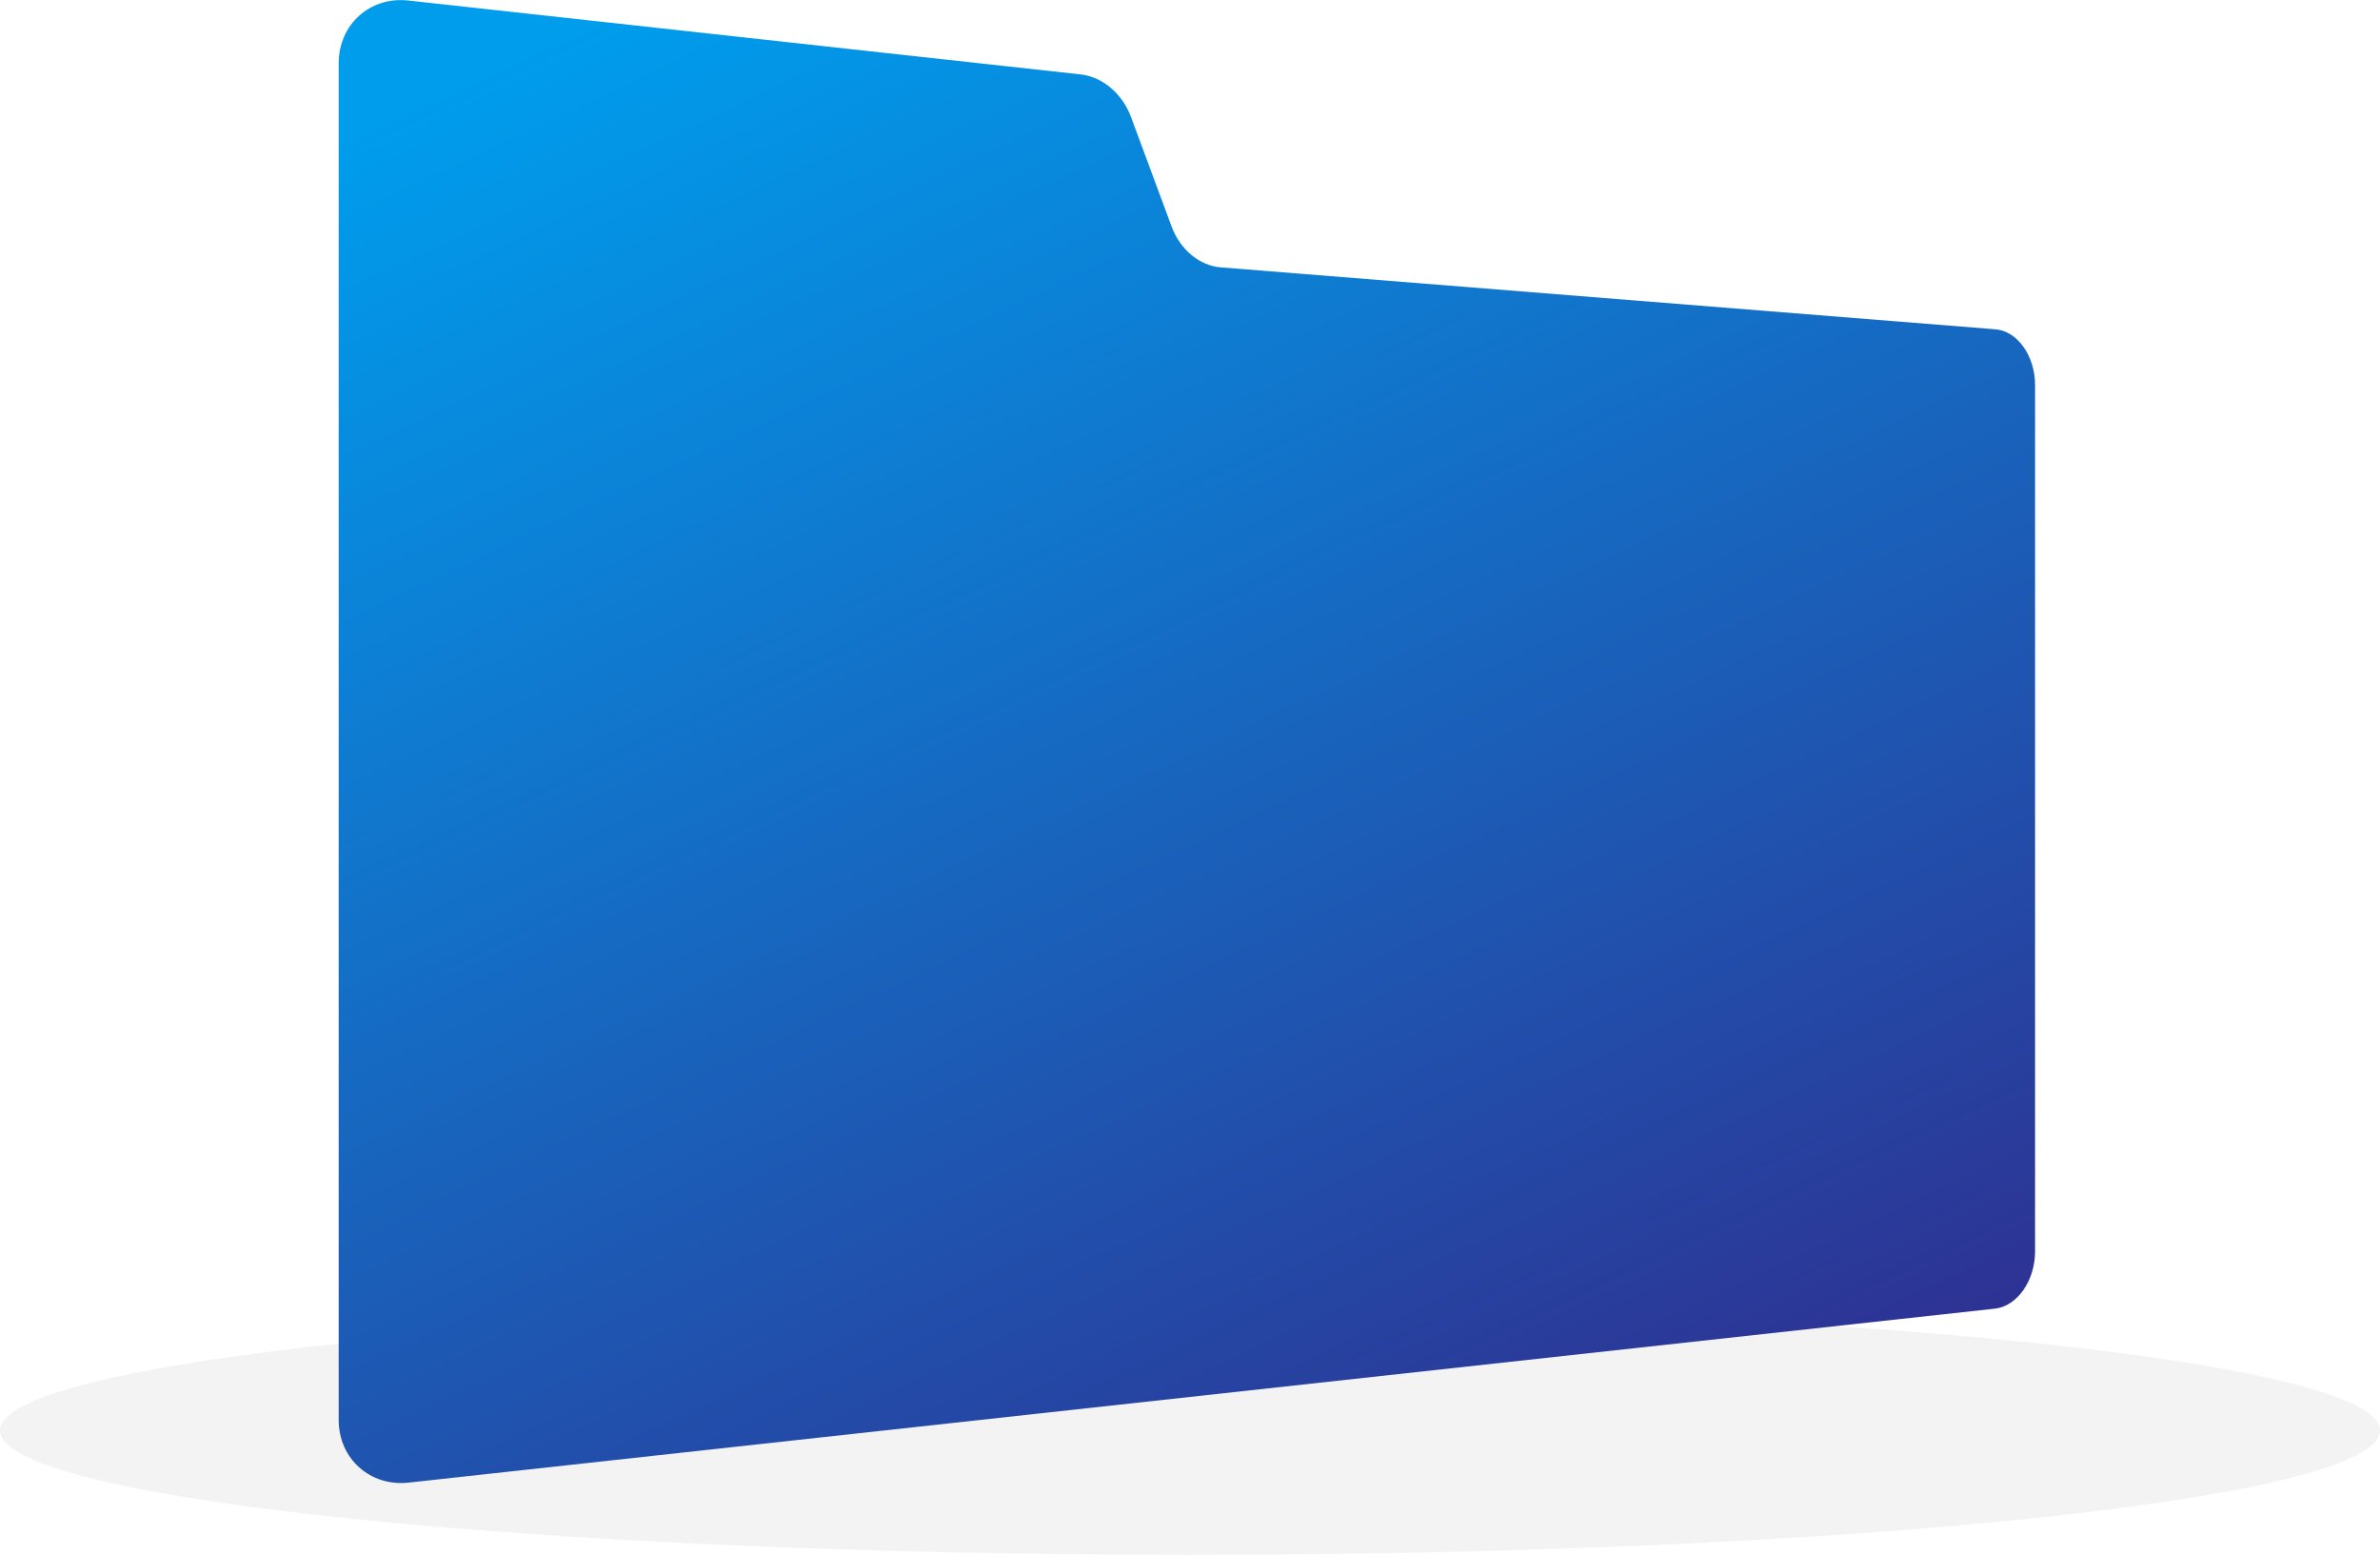
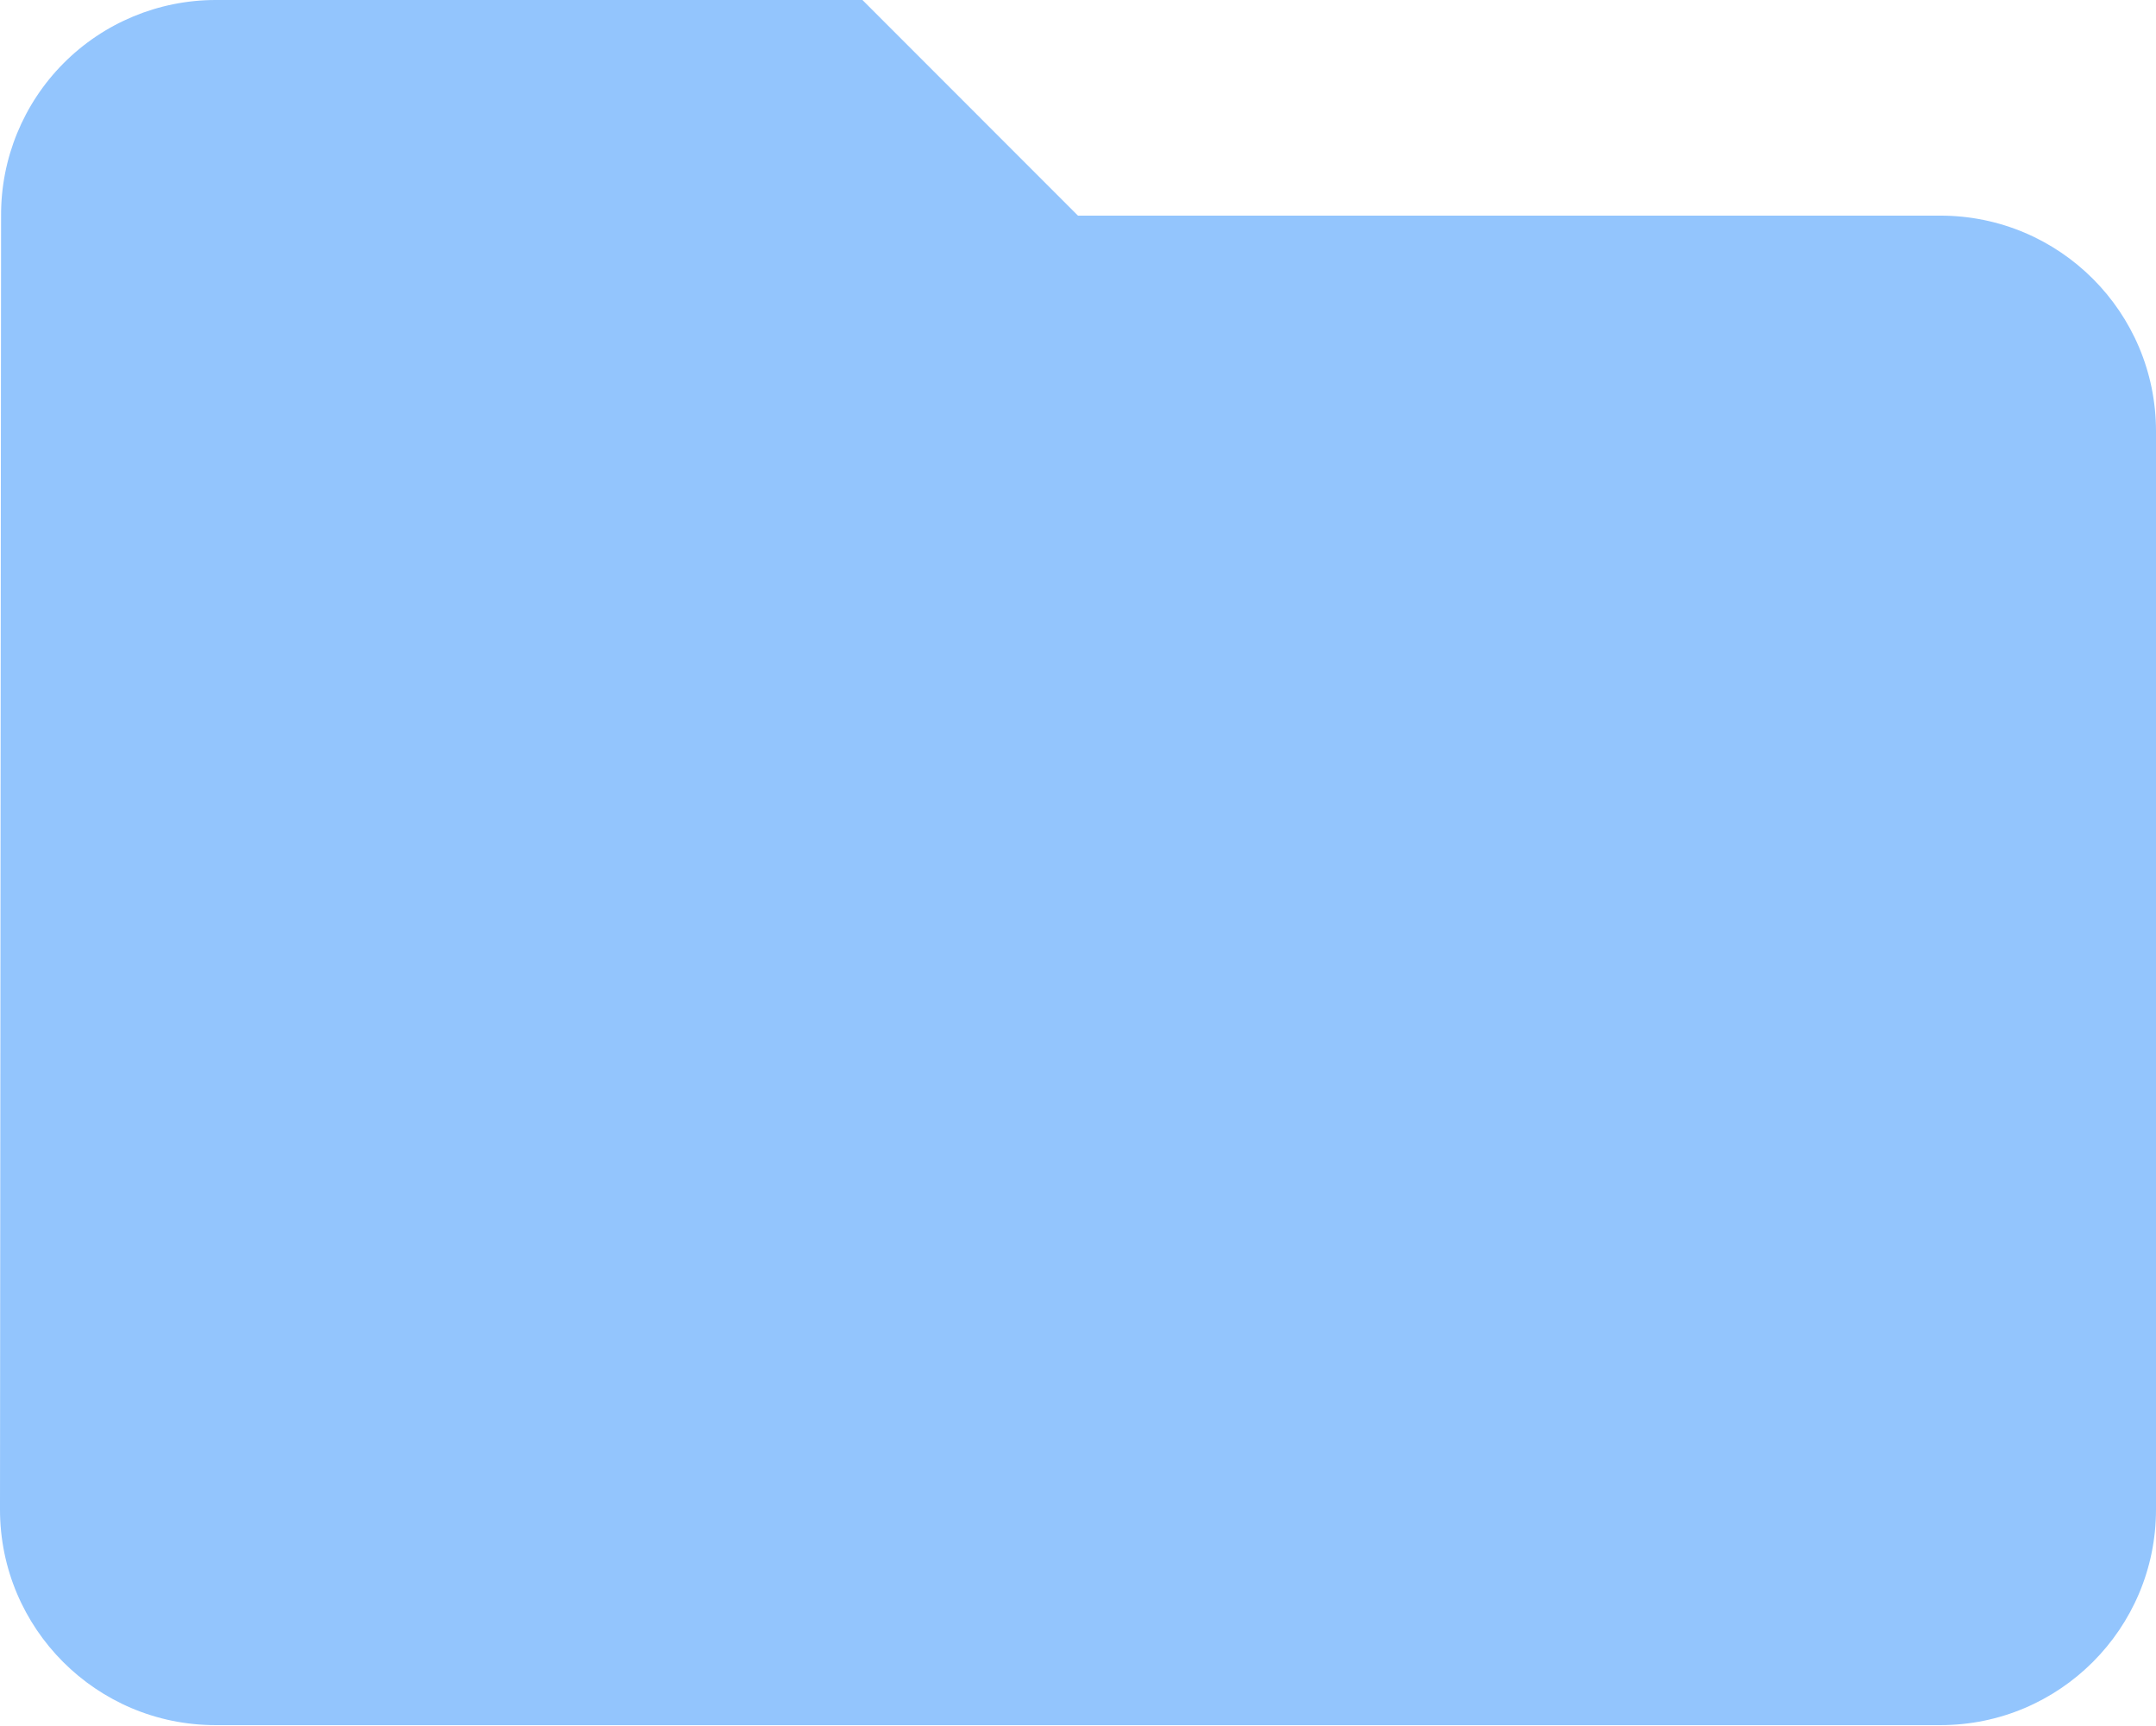
- <svg xmlns="http://www.w3.org/2000/svg" version="1.1" x="0px" y="0px" width="87.7px" height="57.28px" viewBox="0 0 87.7 57.28" style="enable-background:new 0 0 87.7 57.28;" xml:space="preserve">
-   <style type="text/css">
- 	.st0{opacity:0.16;fill:#B3B3B3;}
- 	.st1{fill:url(#SVGID_1_);}
- 	.st2{fill:url(#SVGID_2_);}
- </style>
-   <defs>
- </defs>
-   <g>
-     <ellipse class="st0" cx="43.85" cy="52.7" rx="43.85" ry="4.58" />
-     <g>
-       <linearGradient id="SVGID_1_" gradientUnits="userSpaceOnUse" x1="27.183" y1="-1.878" x2="55.336" y2="57.841">
-         <stop offset="1.065558e-07" style="stop-color:#009DED" />
-         <stop offset="1" style="stop-color:#2E3192" />
-       </linearGradient>
-       <path class="st1" d="M74.99,14.18V46.1c0,1.08-0.66,2.02-1.48,2.11l-58.46,6.41c-1.41,0.15-2.57-0.88-2.57-2.31V2.33    c0-1.43,1.16-2.47,2.57-2.31l24.76,2.72c0.82,0.09,1.55,0.71,1.87,1.58l1.49,4.02c0.32,0.86,1.03,1.45,1.82,1.51l28.52,2.28    C74.33,12.18,74.99,13.11,74.99,14.18z" />
-     </g>
-   </g>
+ <svg xmlns="http://www.w3.org/2000/svg" width="131.742" height="105.394" viewBox="0 0 131.742 105.394">
+   <path id="Path_2" data-name="Path 2" d="M56.7,8H17.174A13.115,13.115,0,0,0,4.066,21.174L4,100.219a13.171,13.171,0,0,0,13.174,13.174H122.568a13.171,13.171,0,0,0,13.174-13.174V34.348a13.171,13.171,0,0,0-13.174-13.174h-52.7Z" transform="translate(-4 -8)" fill="#93c5fd" />
</svg>
